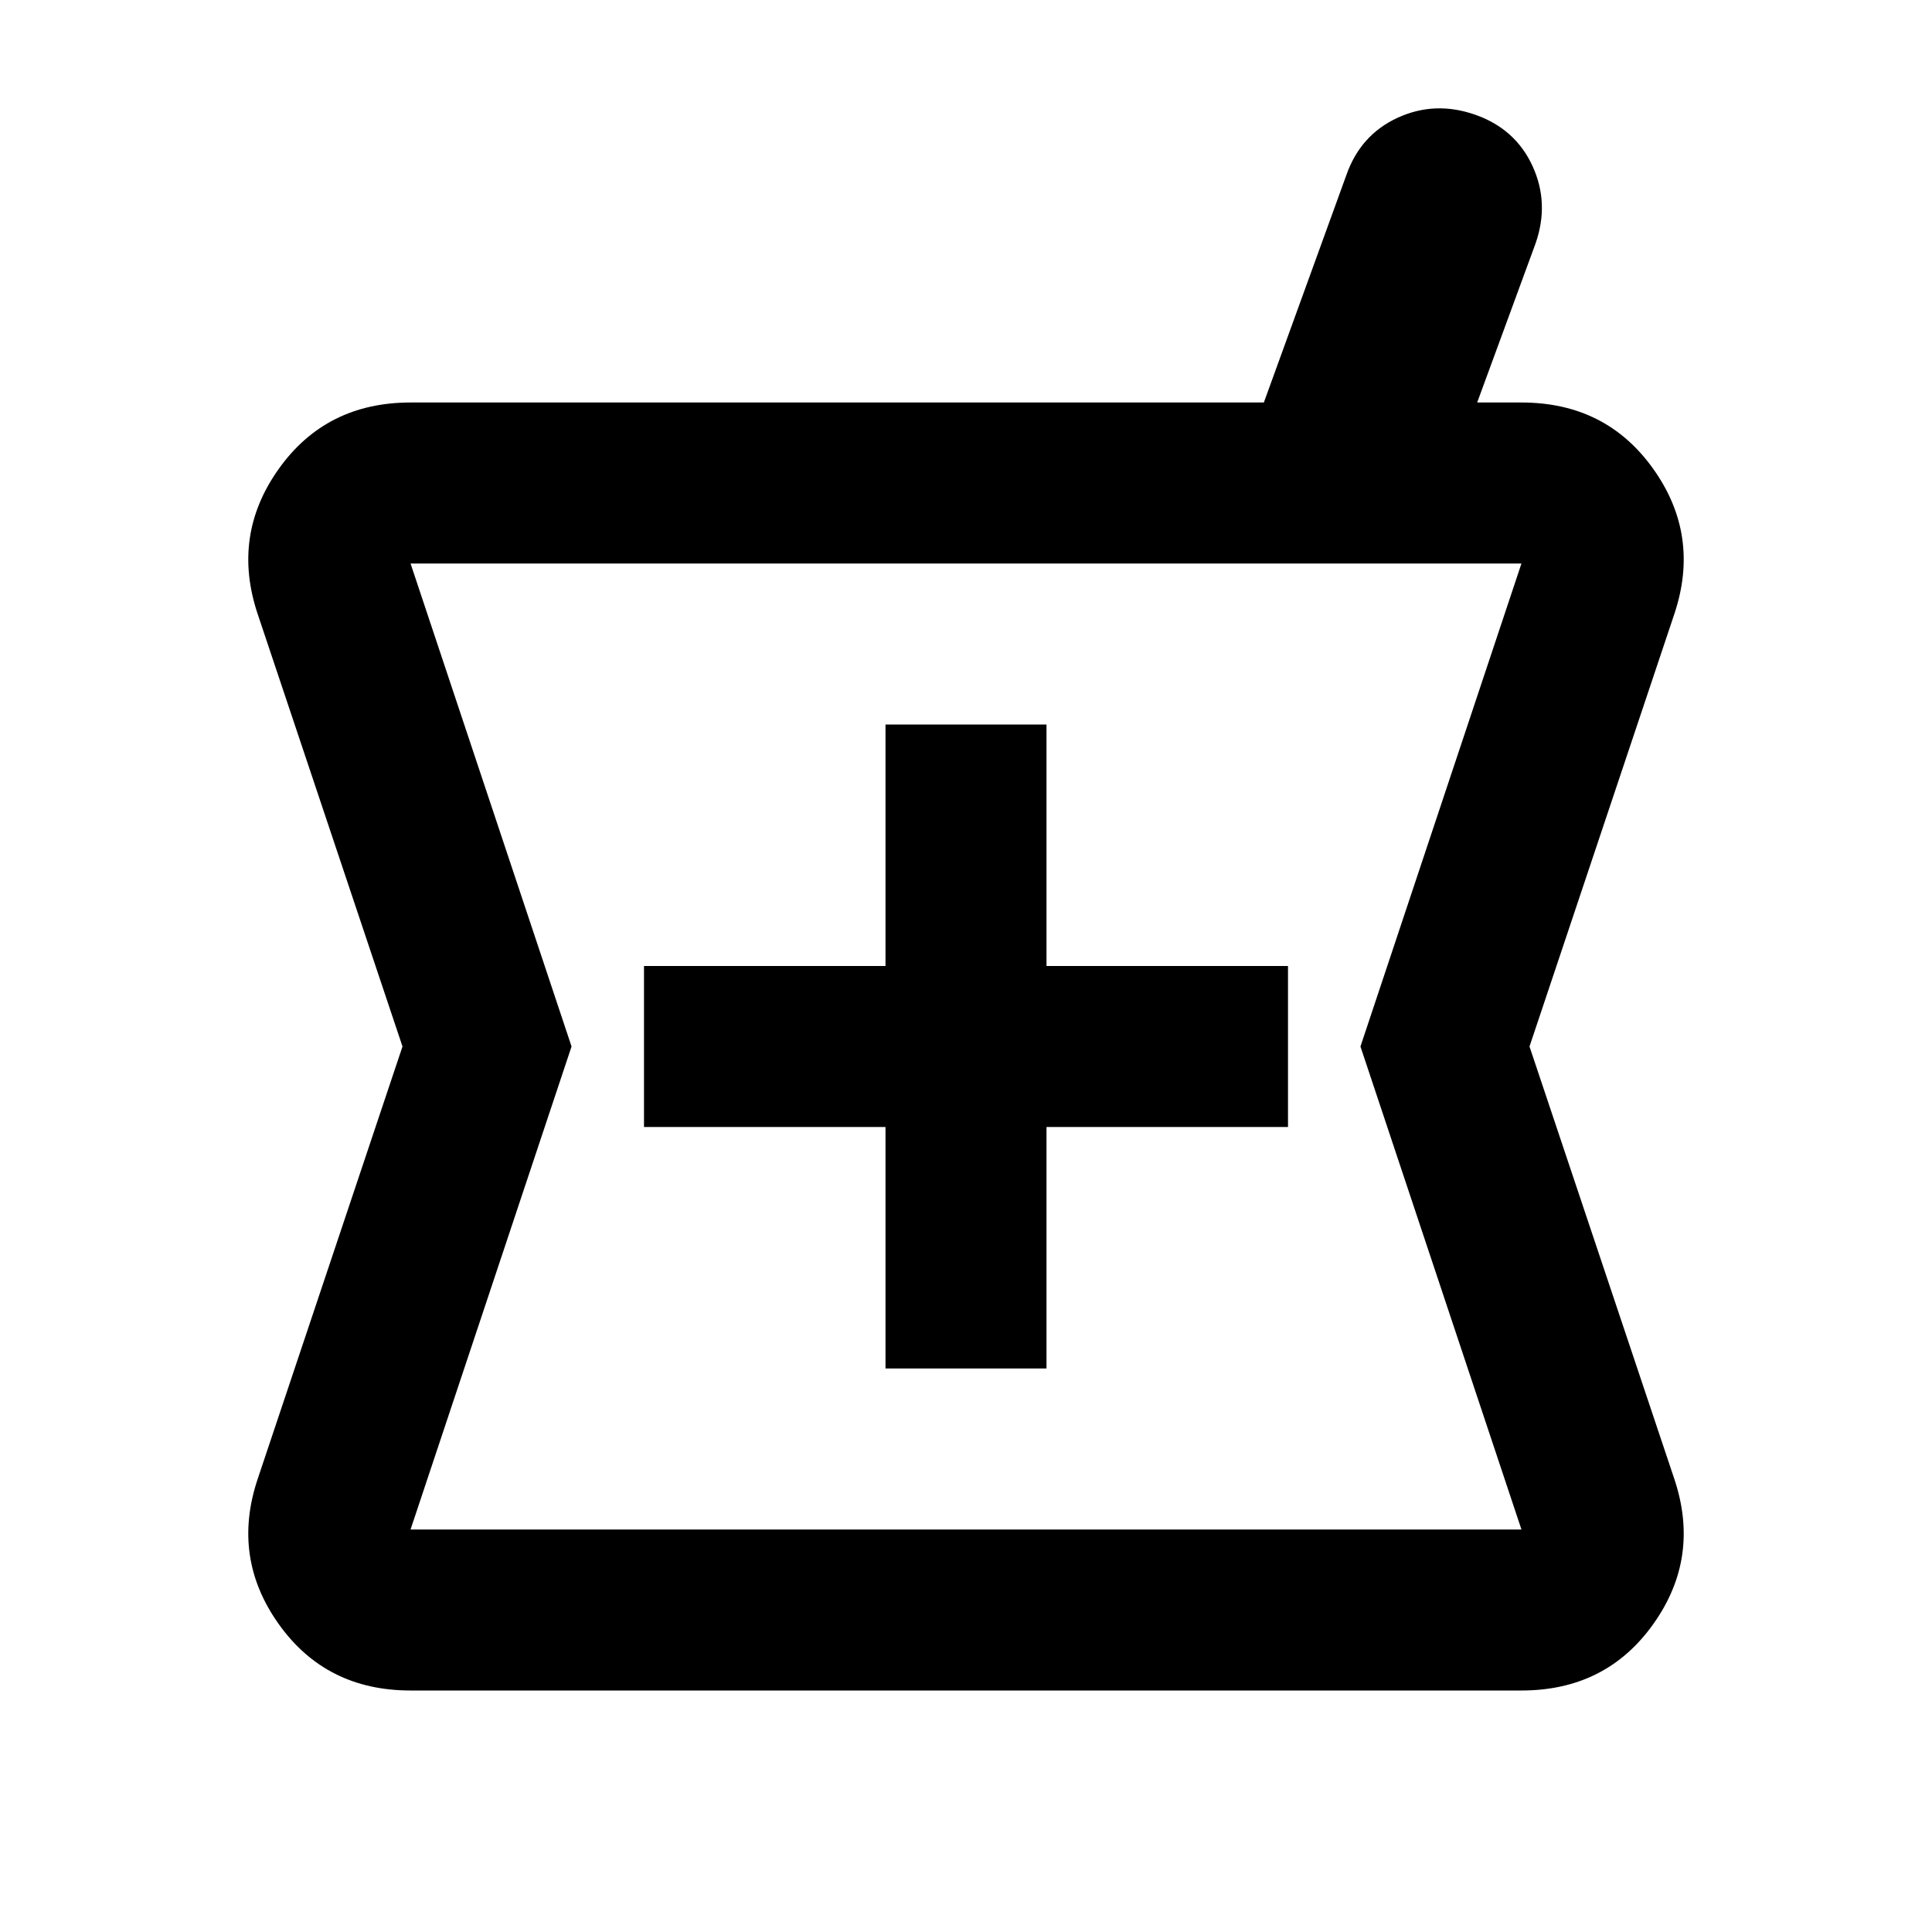
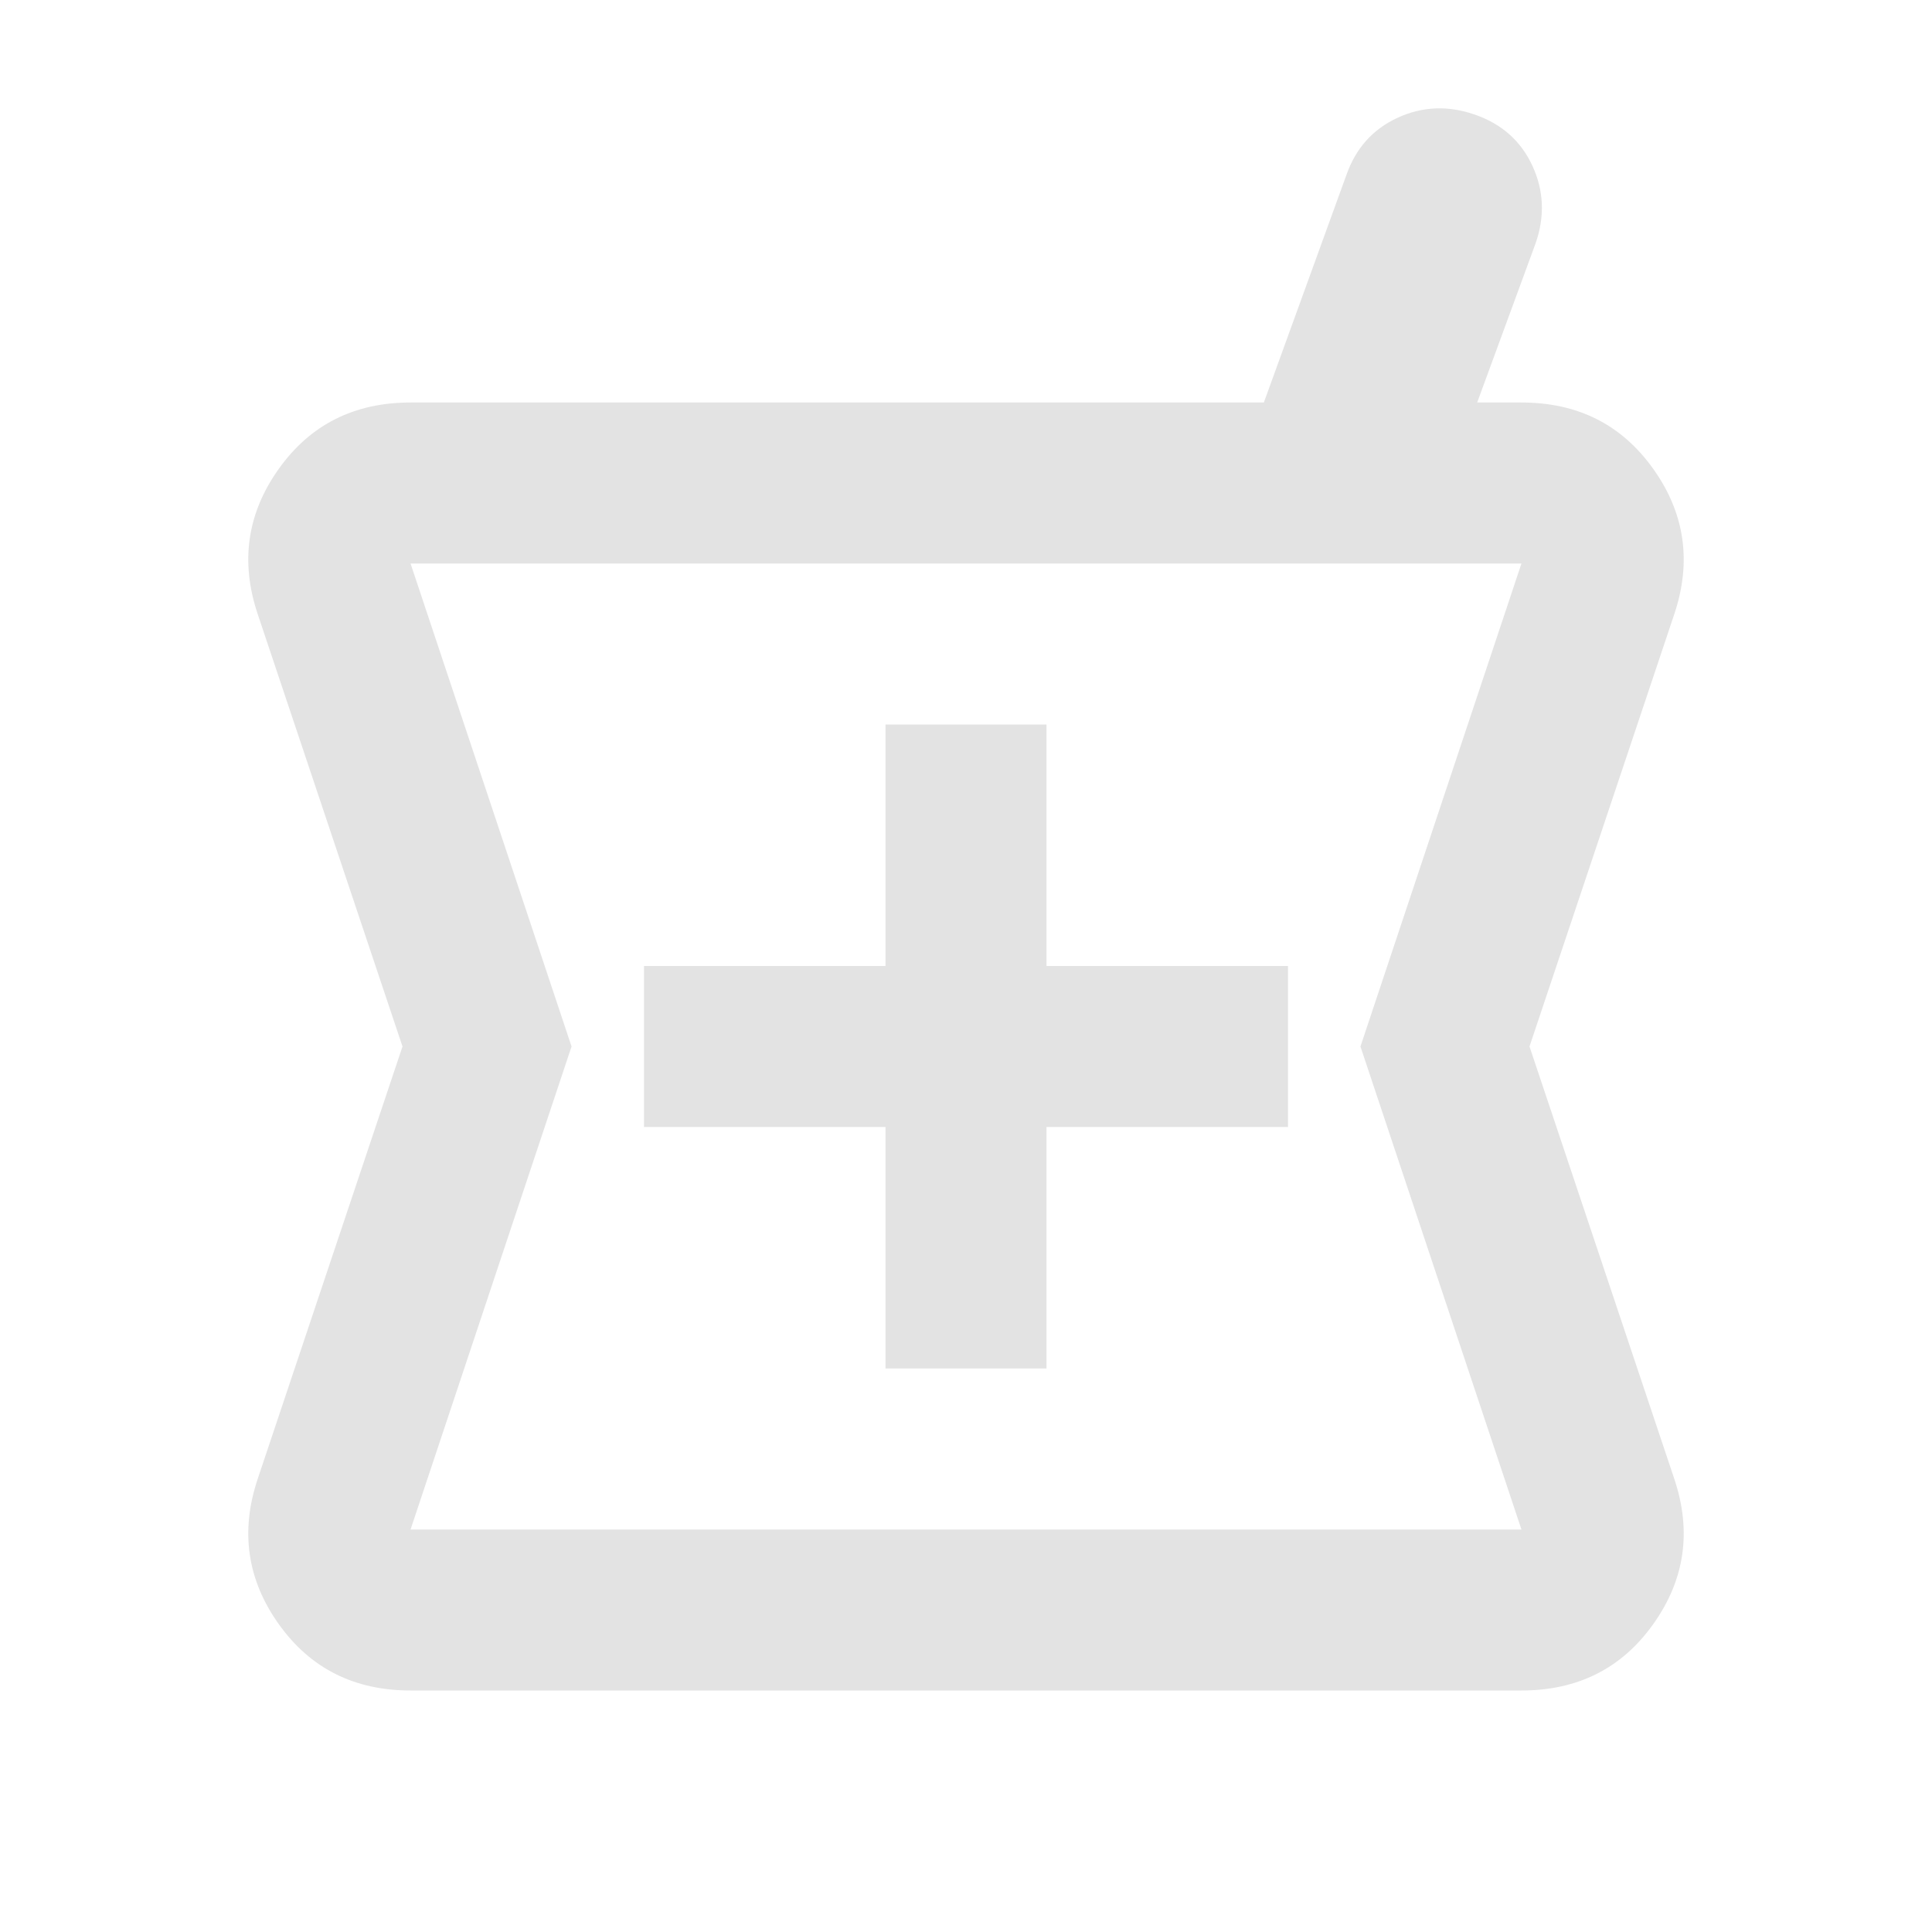
- <svg xmlns="http://www.w3.org/2000/svg" height="24" viewBox="0 -960 960 960" width="24">
+ <svg xmlns="http://www.w3.org/2000/svg" fill="#e3e3e3" height="24" viewBox="0 -960 960 960" width="24">
  <path d="M204-120q-42 0-65.5-33T128-225l72-215-72-215q-13-39 10.5-72t65.5-33h424l41-113q7-20 25.5-28.5T733-903q20 7 28.5 25.5T763-839l-29 79h22q42 0 65.5 33t10.5 72l-72 215 72 215q13 39-10.5 72T756-120H204Zm236-160h80v-120h120v-80H520v-120h-80v120H320v80h120v120Zm-236 80h552l-80-240 80-240H204l80 240-80 240Zm276-240Z" />
</svg>
